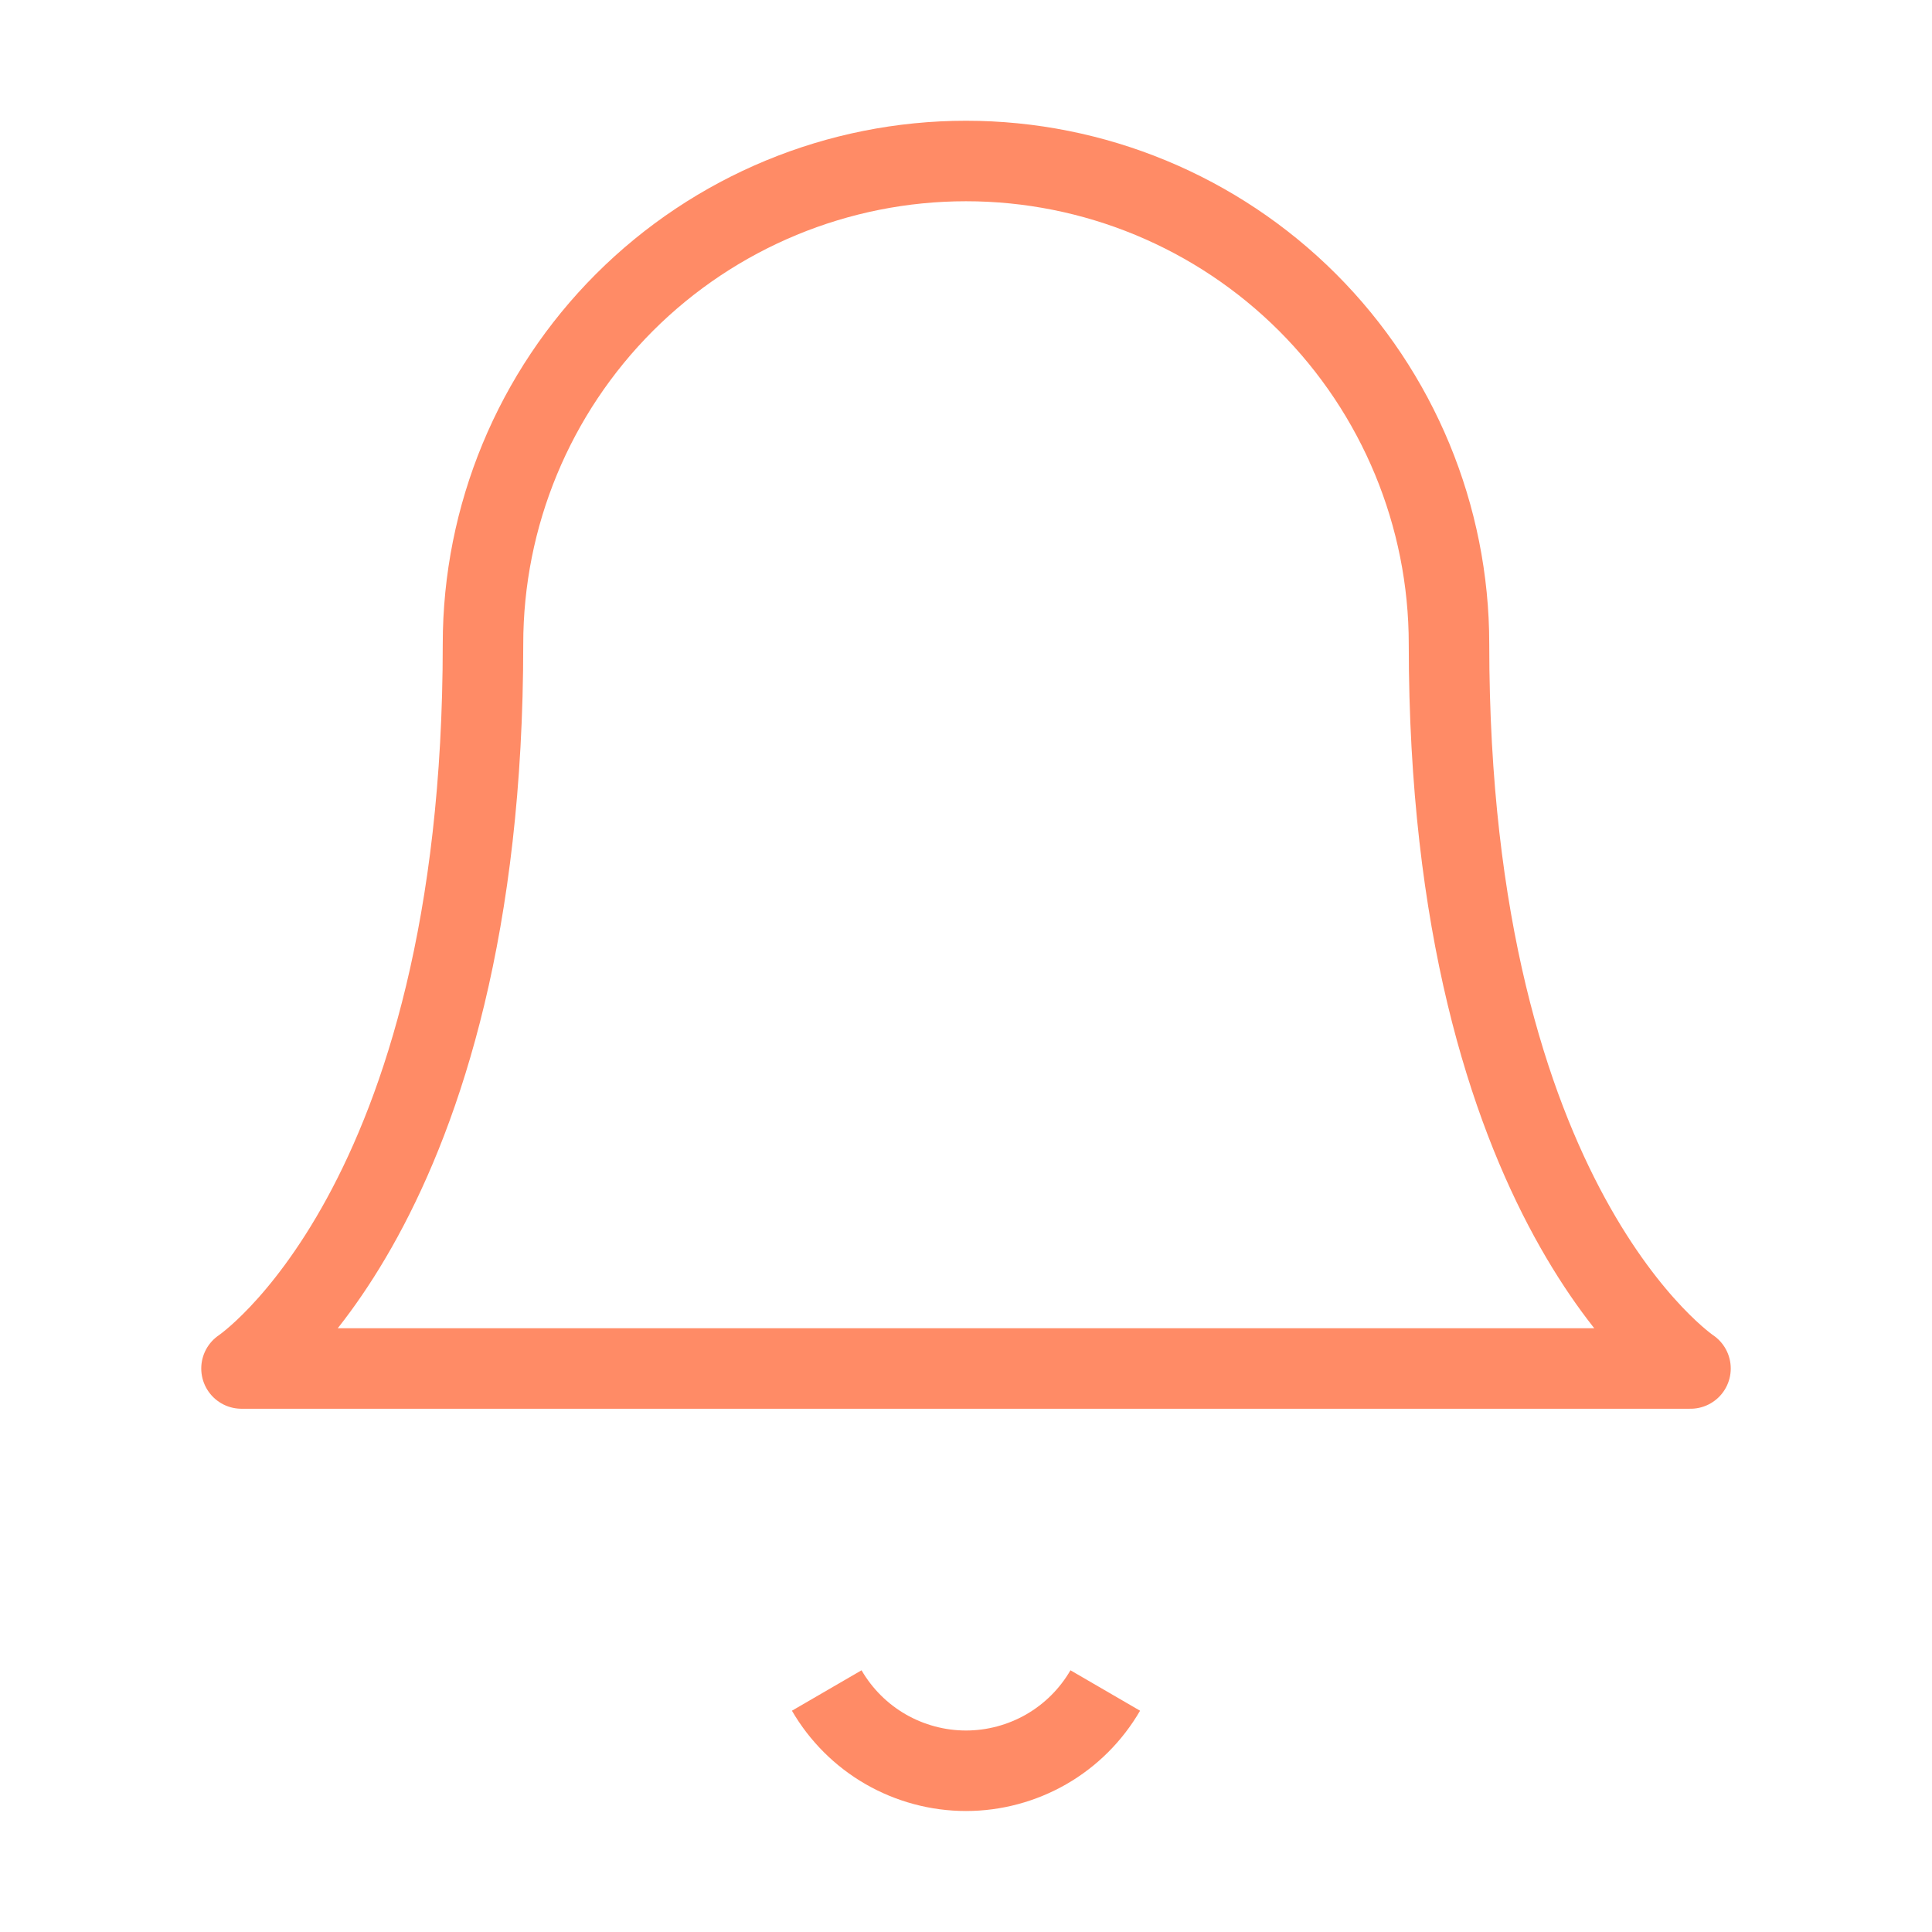
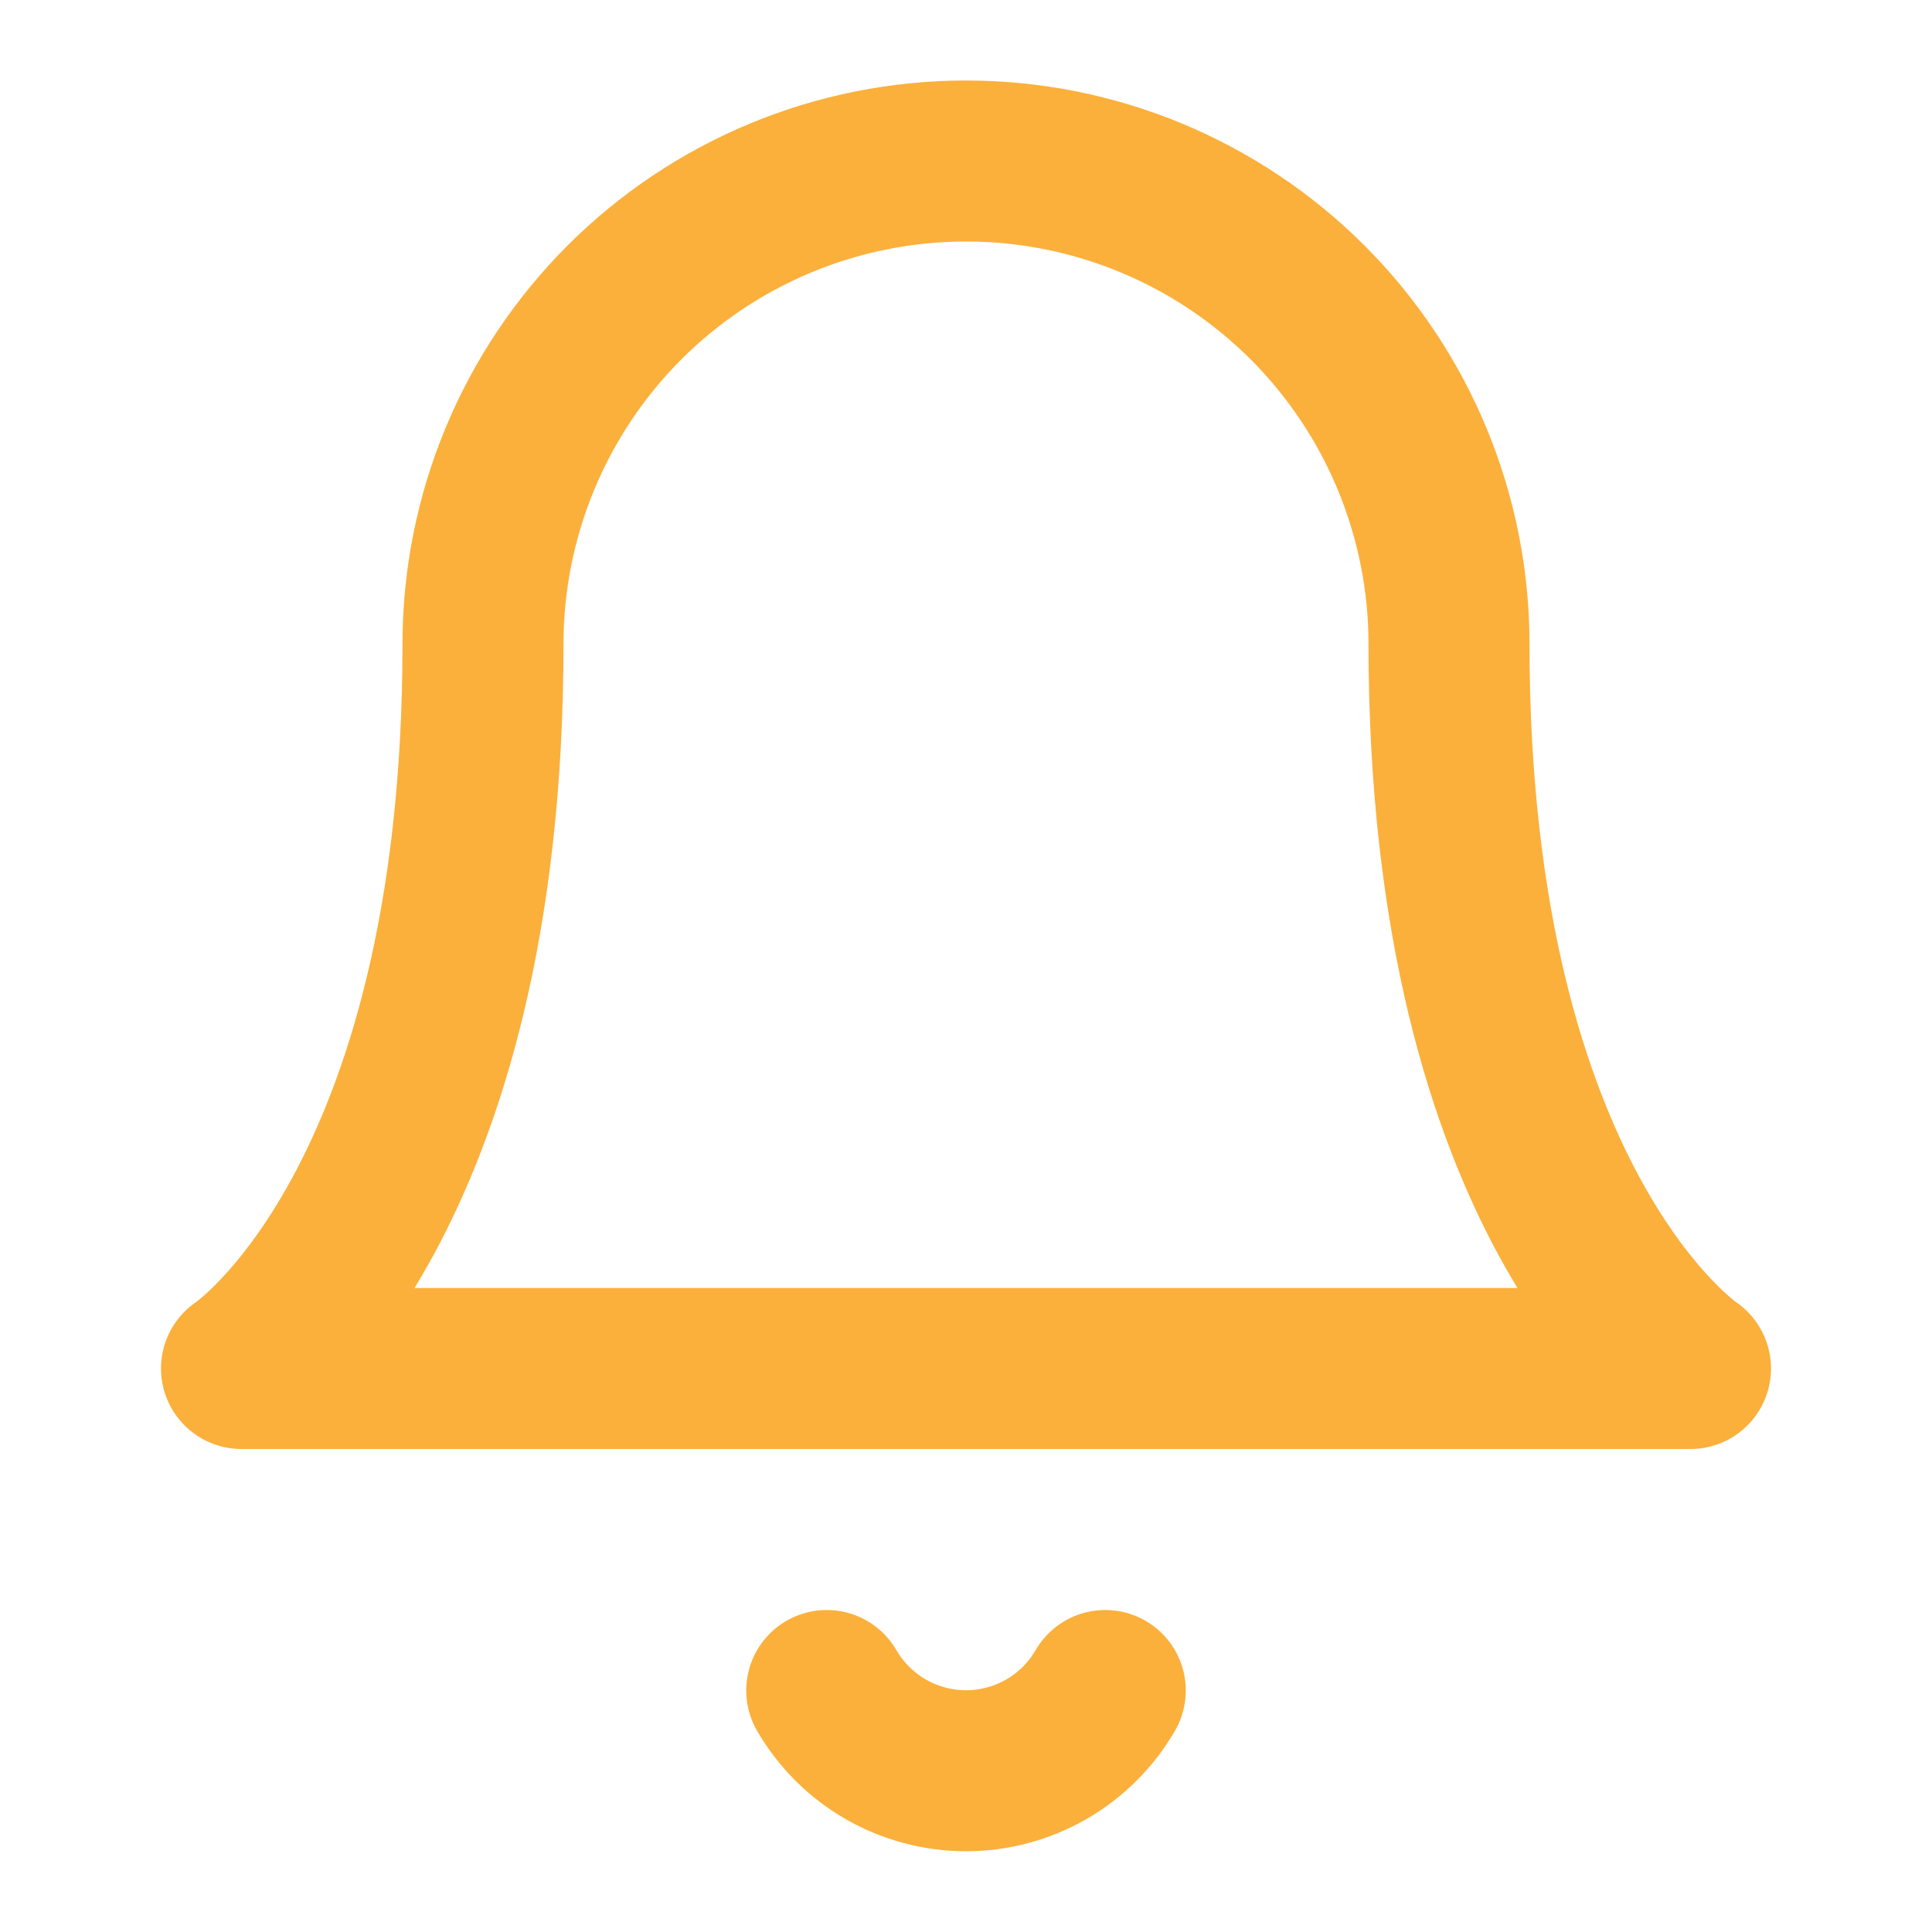
<svg xmlns="http://www.w3.org/2000/svg" width="24" height="24" viewBox="0 0 24 24" fill="none">
-   <path d="M18 8C18 6.409 17.368 4.883 16.243 3.757C15.117 2.632 13.591 2 12 2C10.409 2 8.883 2.632 7.757 3.757C6.632 4.883 6 6.409 6 8C6 15 3 17 3 17L21 17C21 17 18 15 18 8Z" stroke="#FF8B66" strokeWidth="2" strokeLinecap="round" stroke-linejoin="round" />
-   <path d="M13.73 21C13.554 21.303 13.302 21.555 12.998 21.73C12.695 21.904 12.35 21.997 12 21.997C11.65 21.997 11.305 21.904 11.002 21.73C10.698 21.555 10.446 21.303 10.27 21" stroke="#FF8B66" strokeWidth="2" strokeLinecap="round" stroke-linejoin="round" />
+   <path d="M18 8C18 6.409 17.368 4.883 16.243 3.757C15.117 2.632 13.591 2 12 2C10.409 2 8.883 2.632 7.757 3.757C6.632 4.883 6 6.409 6 8C6 15 3 17 3 17H21C21 17 18 15 18 8Z" stroke="#FBB03B" stroke-width="2" stroke-linecap="round" stroke-linejoin="round" />
+   <path d="M13.73 21C13.554 21.303 13.302 21.555 12.998 21.73C12.695 21.904 12.35 21.997 12 21.997C11.65 21.997 11.305 21.904 11.002 21.73C10.698 21.555 10.446 21.303 10.27 21" stroke="#FBB03B" stroke-width="2" stroke-linecap="round" stroke-linejoin="round" />
</svg>
